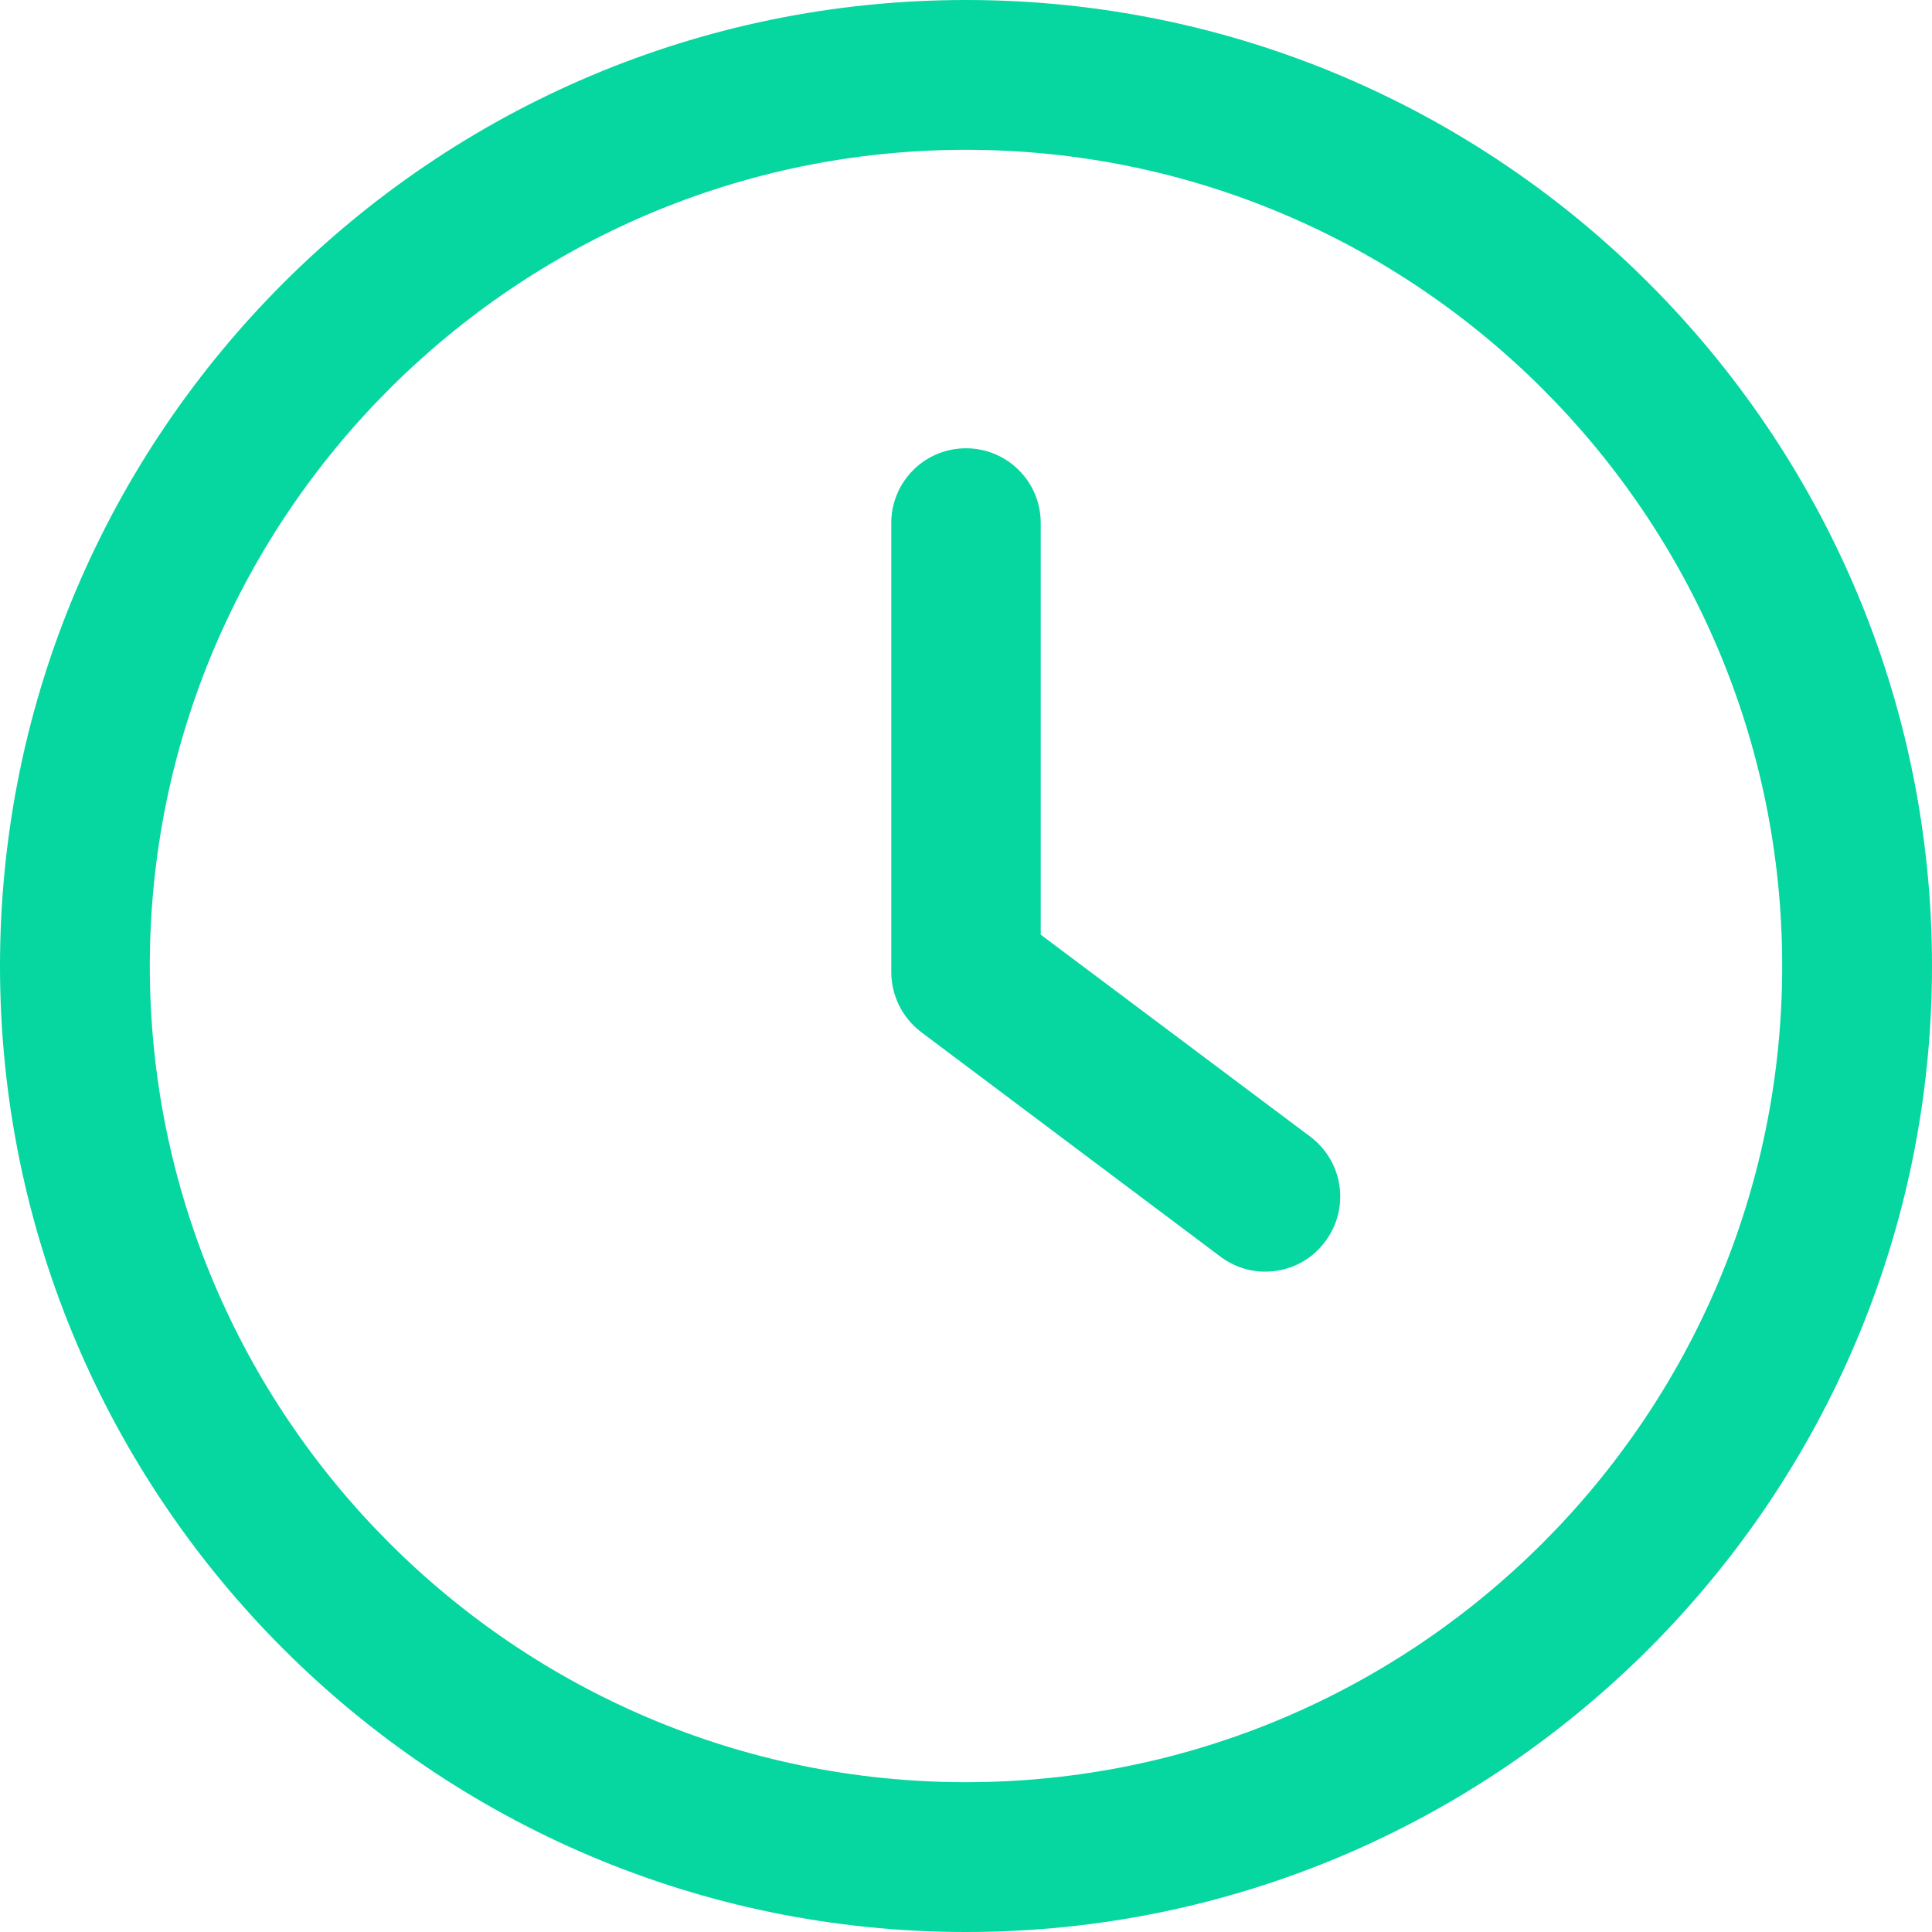
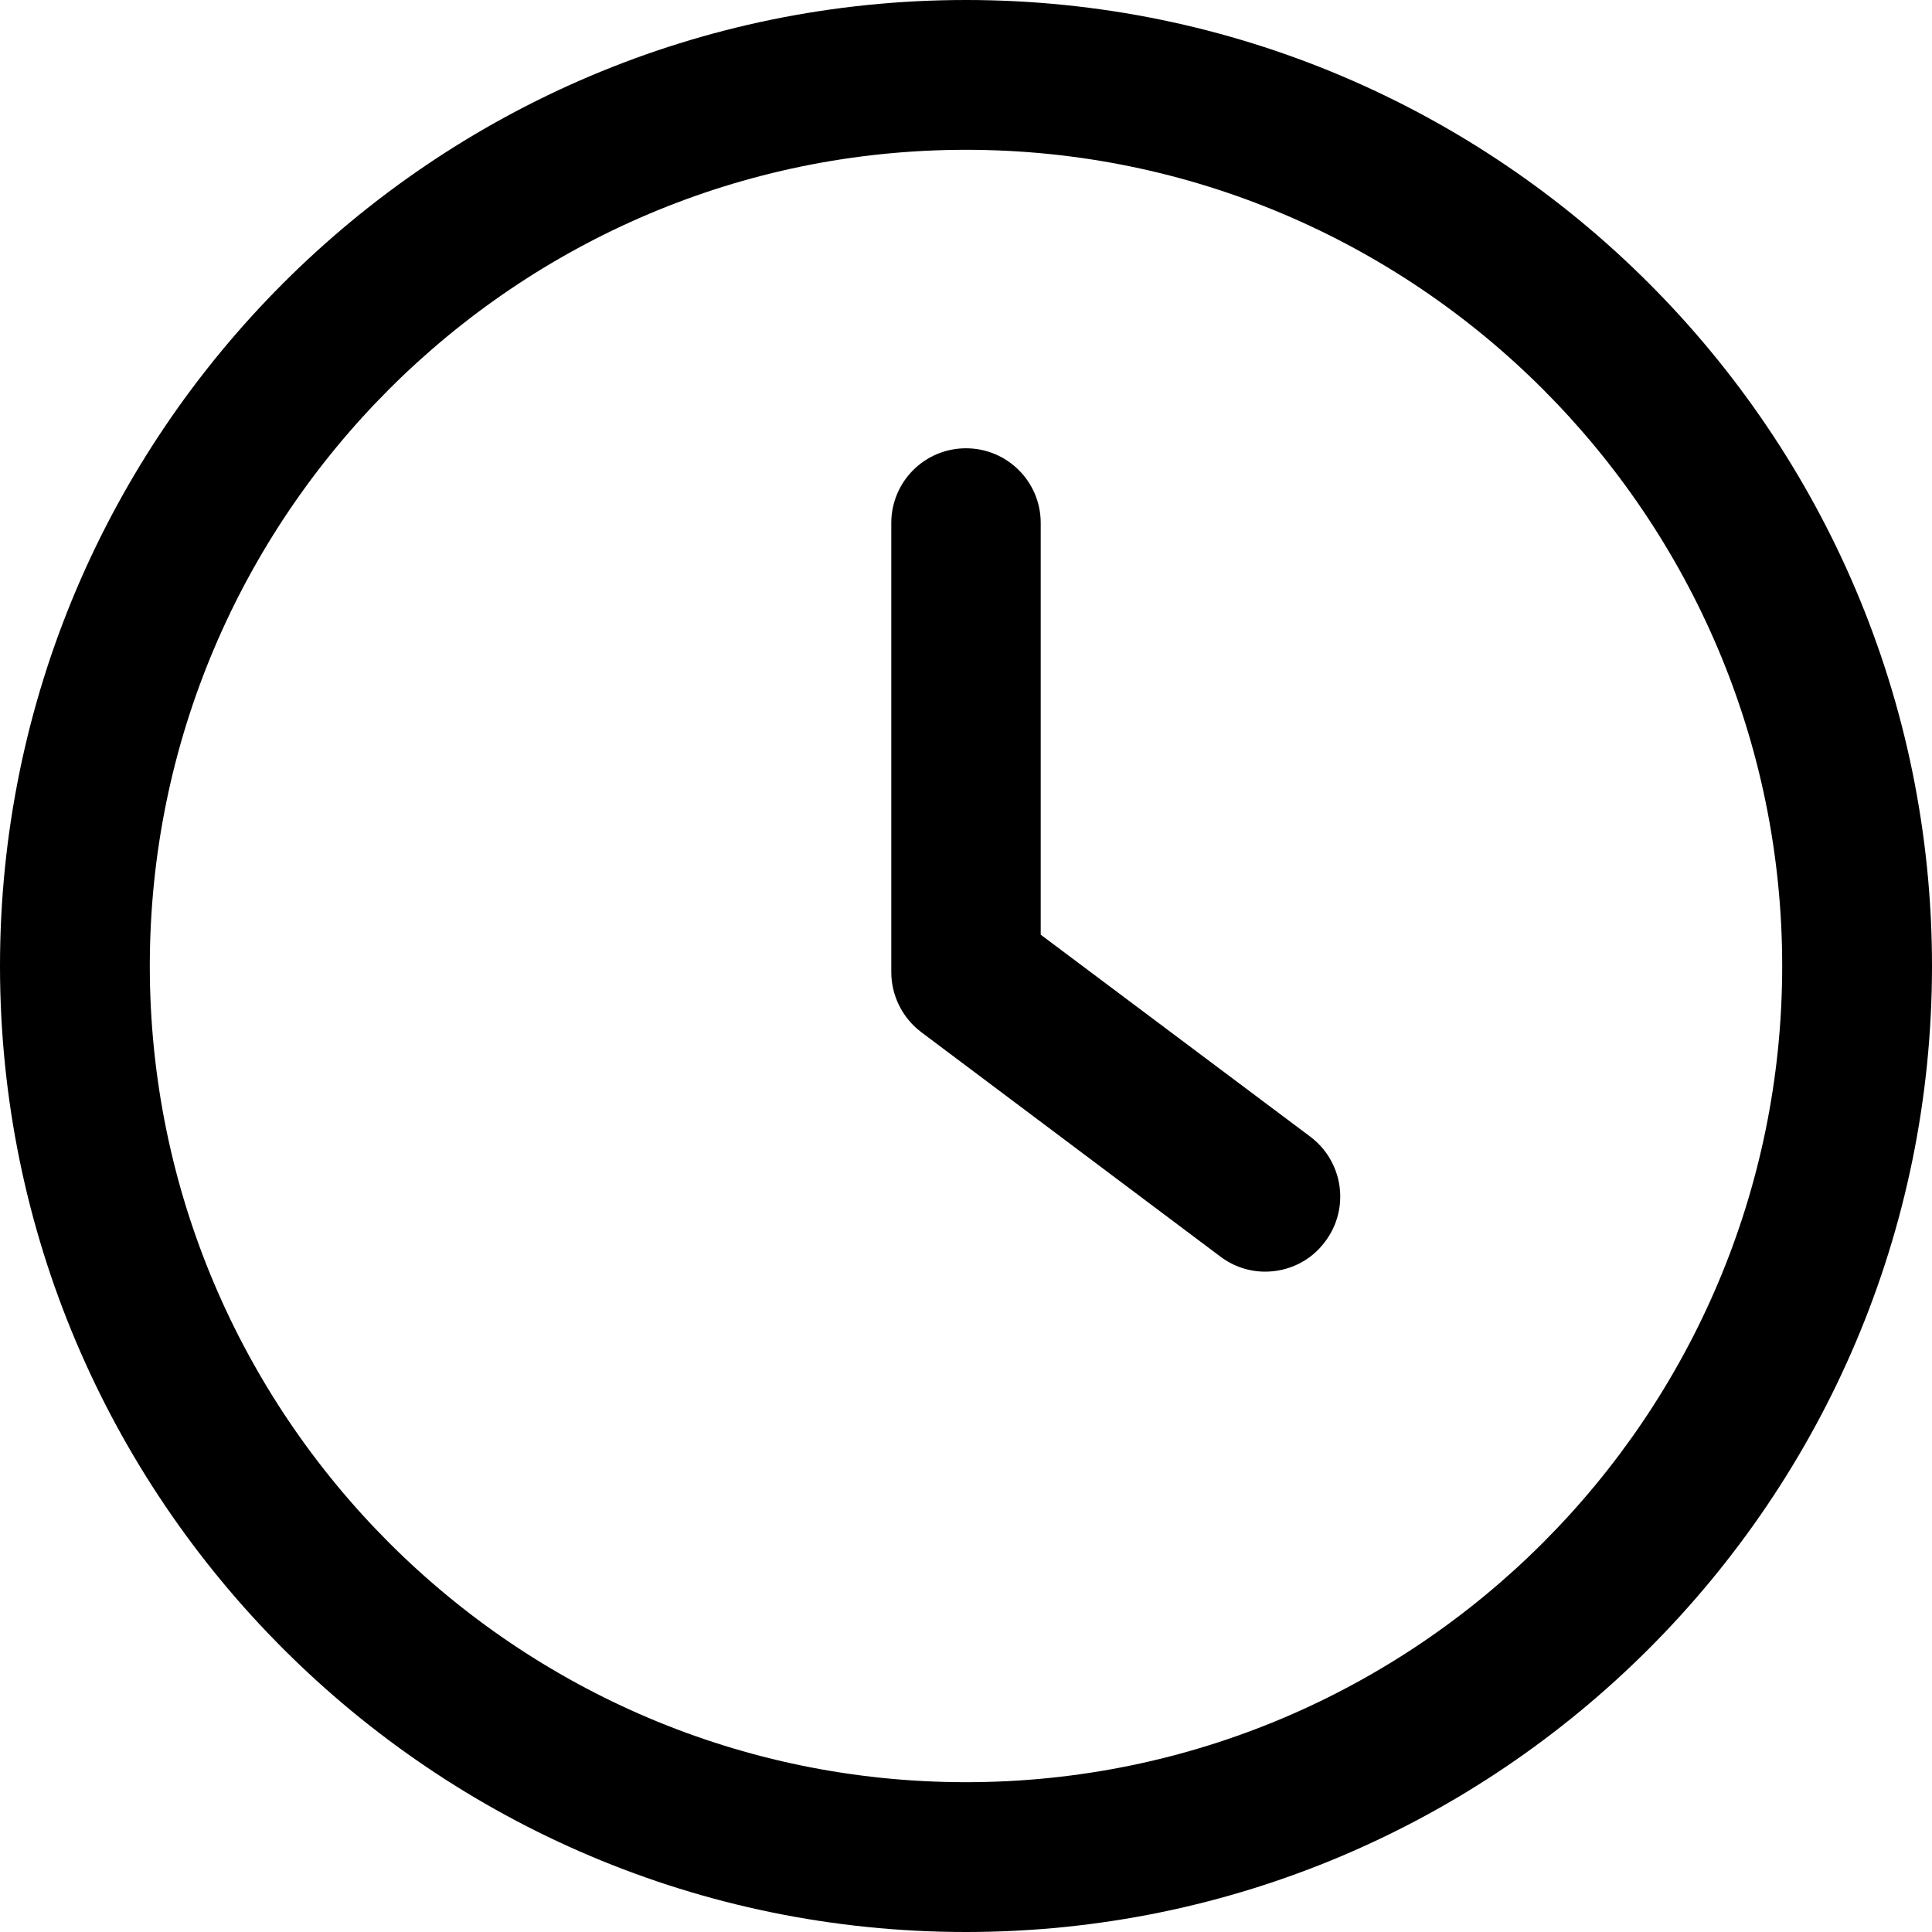
<svg xmlns="http://www.w3.org/2000/svg" version="1.1" id="Capa_1" x="0px" y="0px" viewBox="0 0 512 512" style="enable-background:new 0 0 512 512;" xml:space="preserve">
  <style type="text/css">
- 	.st0{fill:#06D6A0;}
+ 	.st0{fill:black;}
</style>
  <g>
    <g>
      <path class="st0" d="M347.2,301.2l-71.4-53.5V138.6c0-11-8.9-19.8-19.8-19.8c-11,0-19.8,8.9-19.8,19.8v119    c0,6.2,2.9,12.1,7.9,15.9l79.3,59.5c3.6,2.7,7.7,4,11.9,4c6,0,12-2.7,15.9-8C357.8,320.2,356,307.8,347.2,301.2z" />
    </g>
  </g>
  <g>
    <g>
      <path class="st0" d="M256,0C114.8,0,0,114.8,0,256s114.8,256,256,256s256-114.8,256-256S397.2,0,256,0z M256,472.3    c-119.3,0-216.3-97.1-216.3-216.3S136.7,39.7,256,39.7c119.3,0,216.3,97.1,216.3,216.3S375.3,472.3,256,472.3z" />
    </g>
  </g>
</svg>
